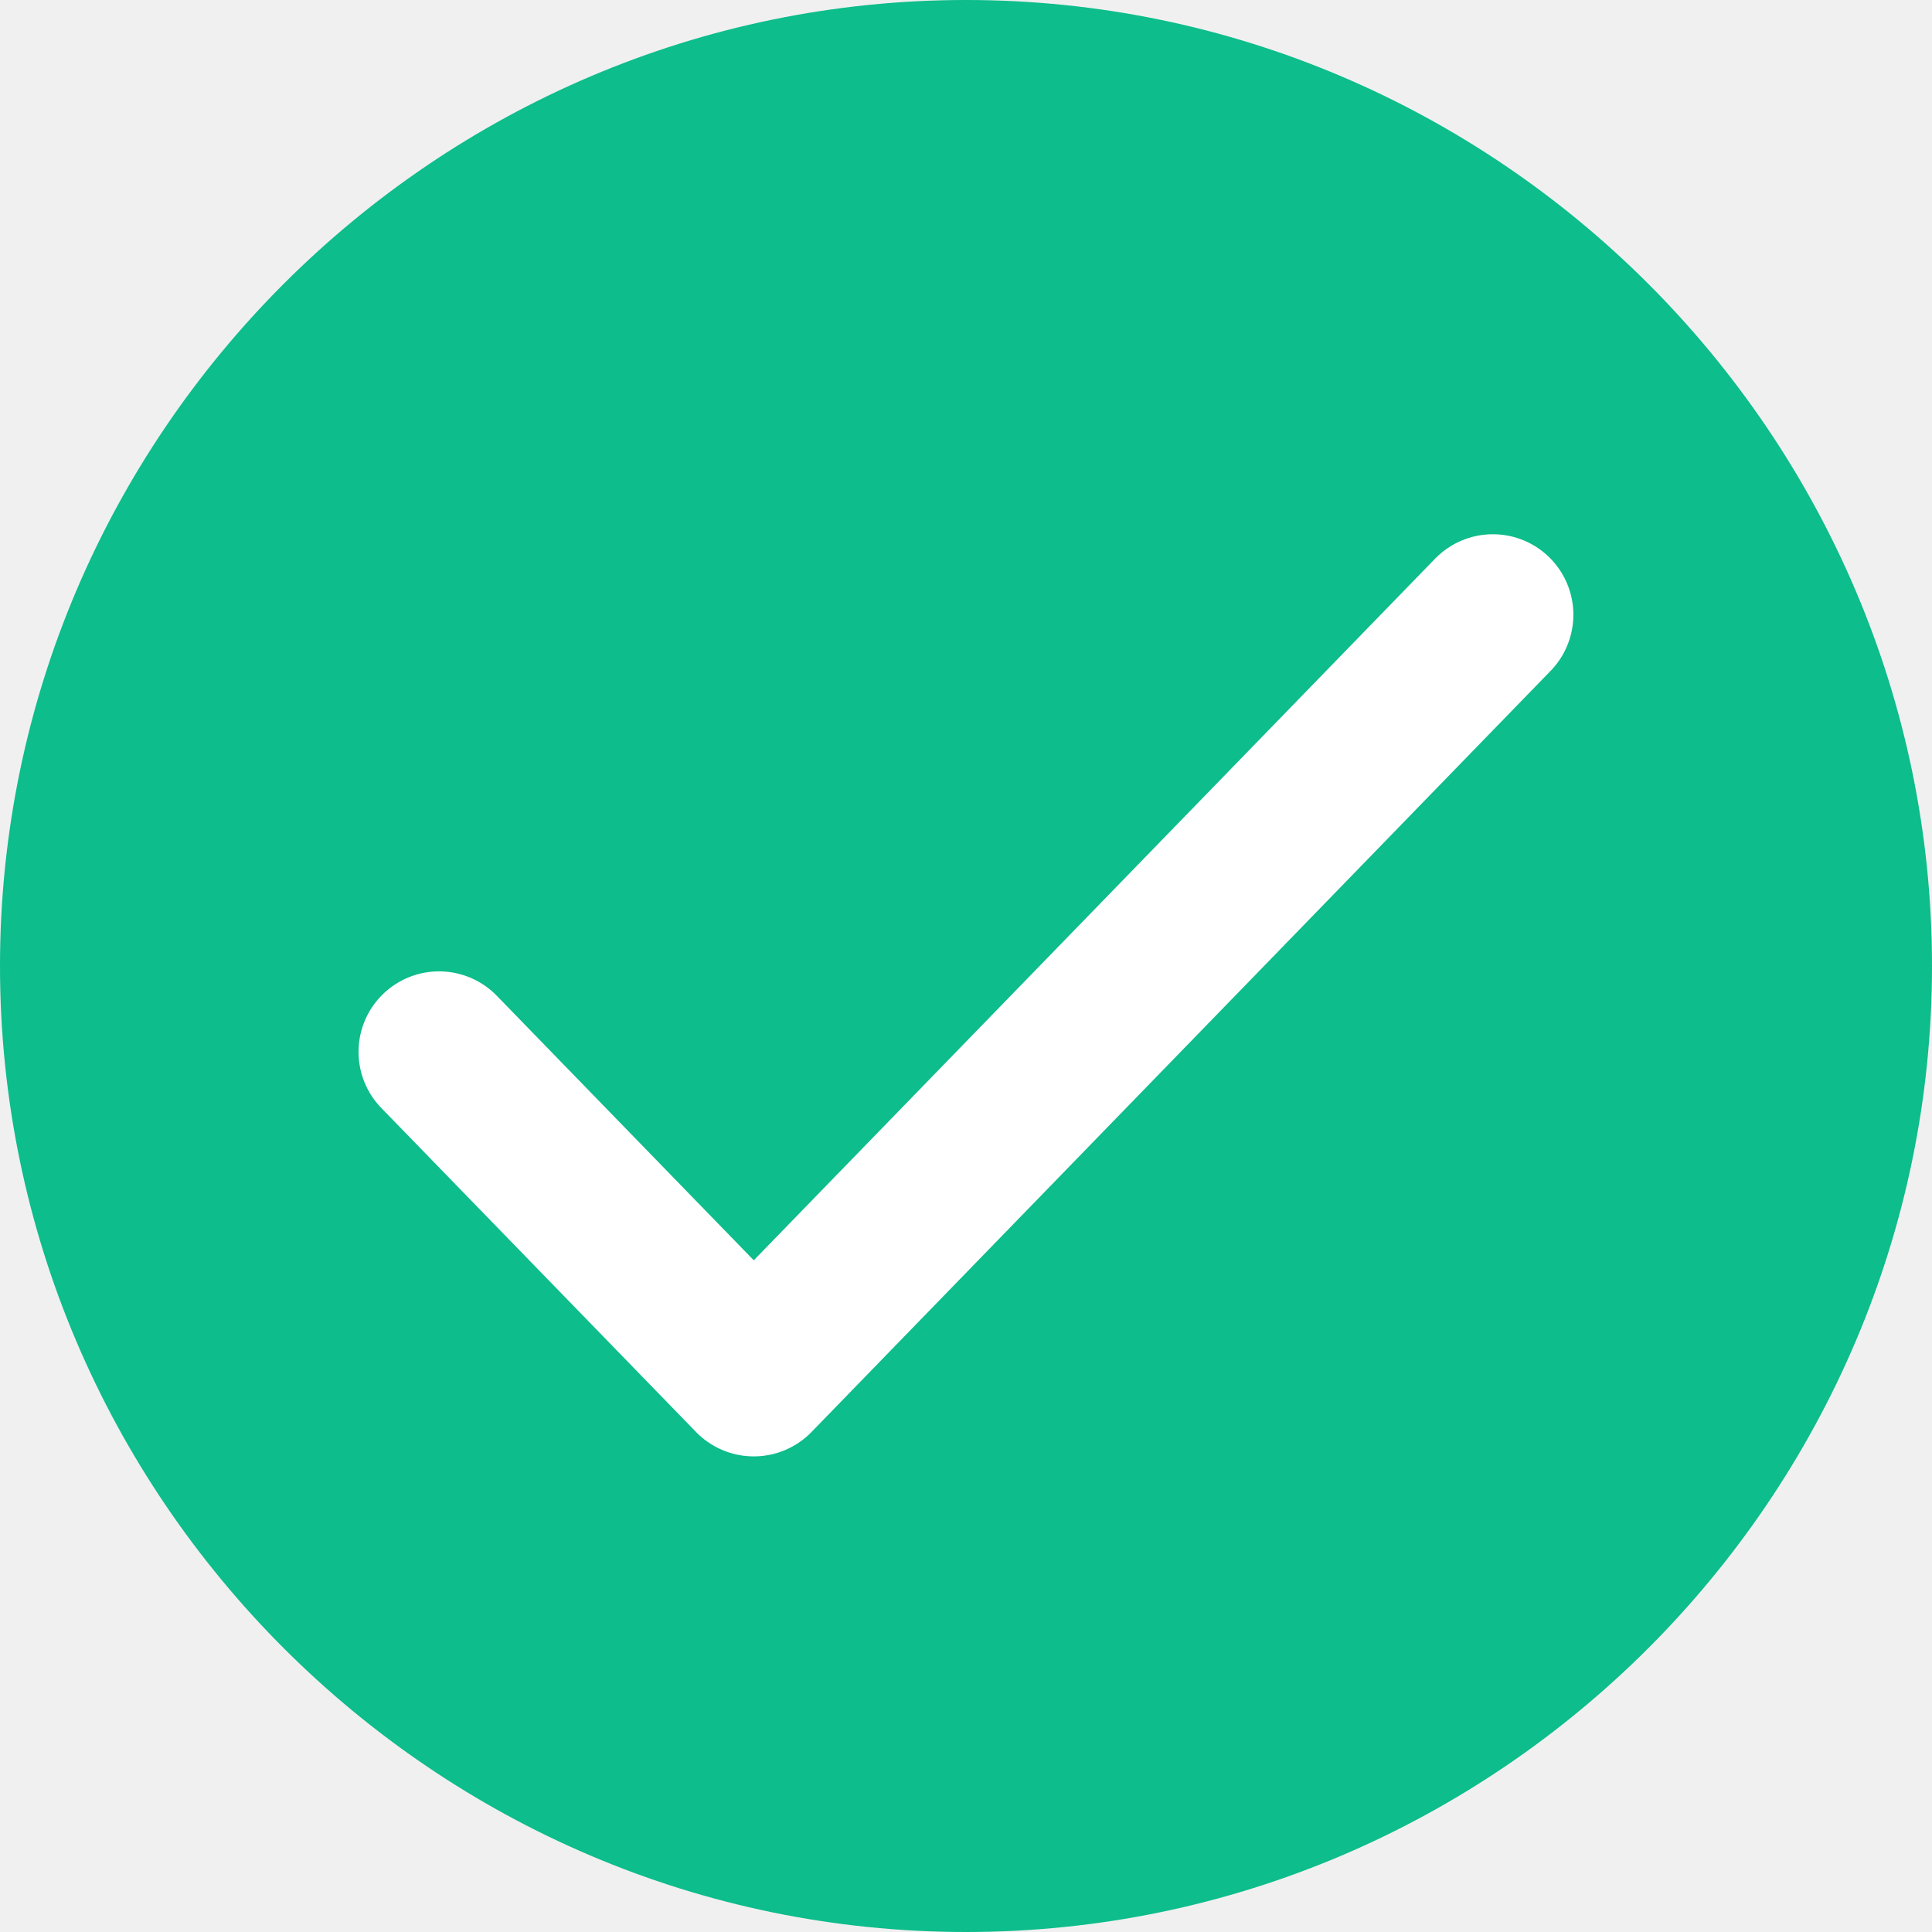
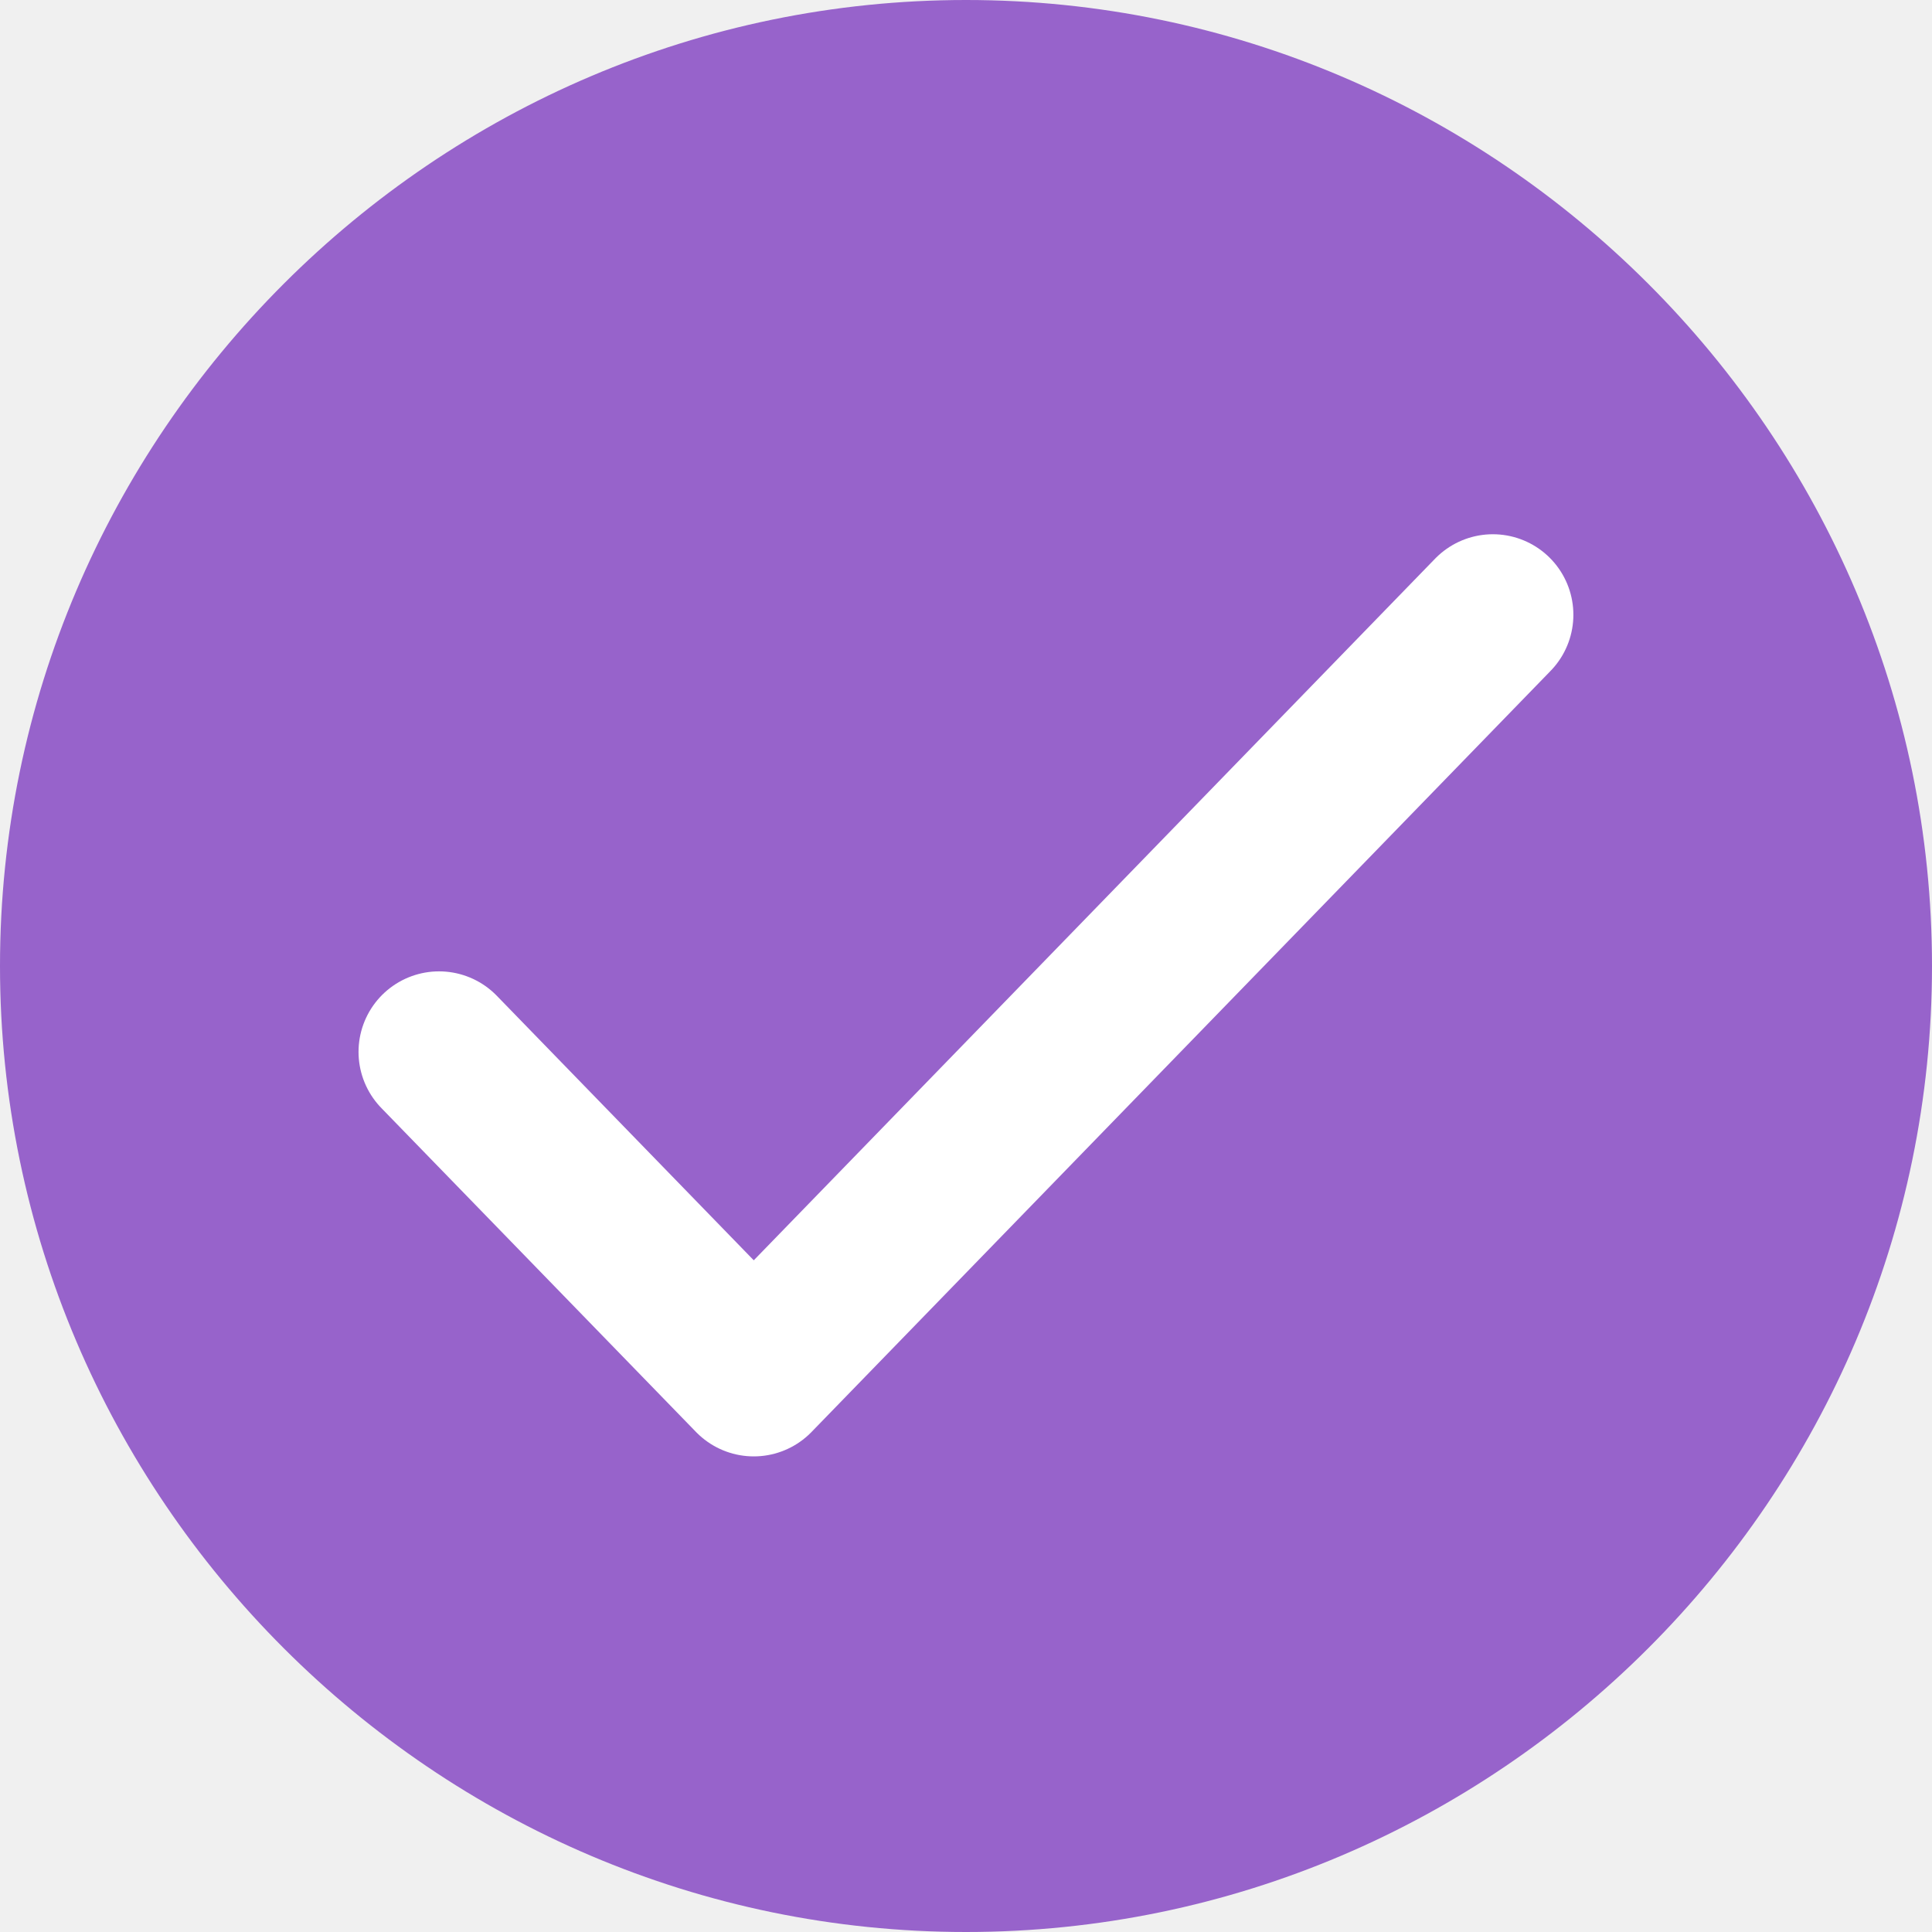
<svg xmlns="http://www.w3.org/2000/svg" width="20" height="20" viewBox="0 0 20 20" fill="none">
-   <path fill-rule="evenodd" clip-rule="evenodd" d="M10 0C4.5 0 0 4.5 0 10C0 15.5 4.5 20 10 20C15.5 20 20 15.5 20 10C20 4.5 15.5 0 10 0Z" fill="#0DBD8B" />
+   <path fill-rule="evenodd" clip-rule="evenodd" d="M10 0C4.5 0 0 4.5 0 10C0 15.5 4.5 20 10 20C15.5 20 20 15.5 20 10C20 4.5 15.5 0 10 0Z" fill="#9763CB" />
  <path d="M4.545 10.889L7.803 14.243L15.454 6.364" stroke="white" stroke-width="1.667" stroke-linecap="round" stroke-linejoin="round" />
</svg>
